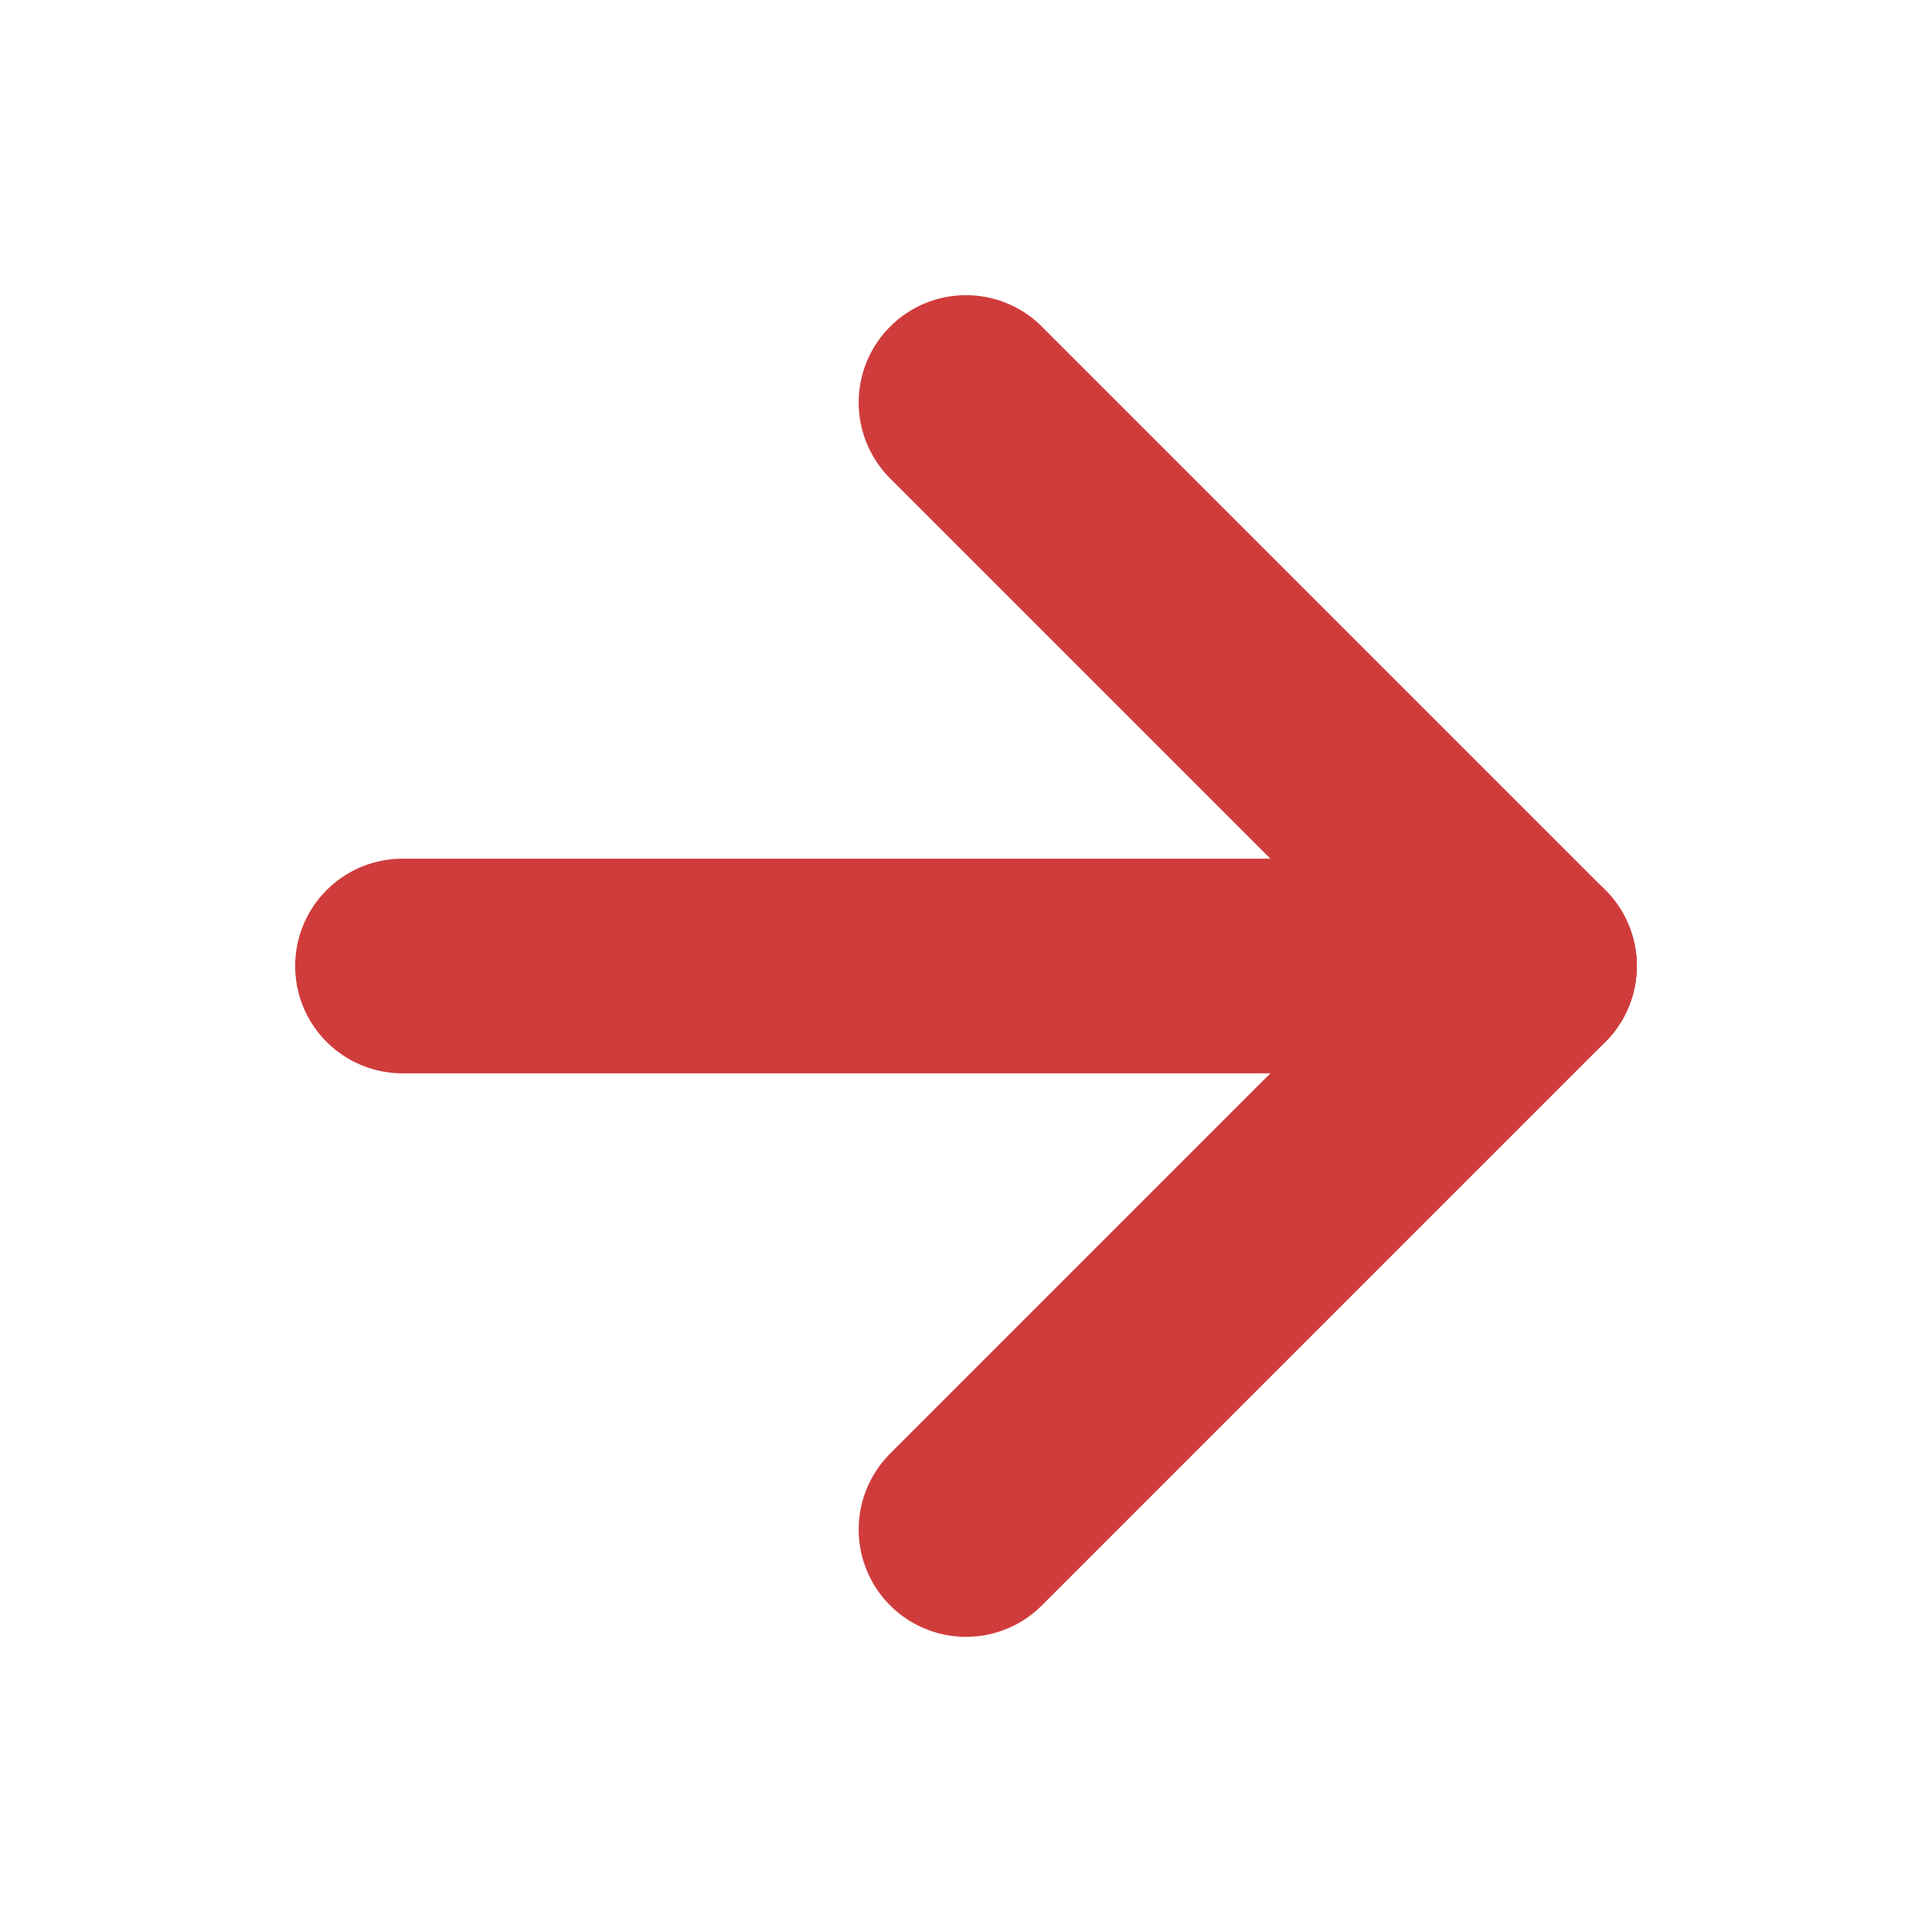
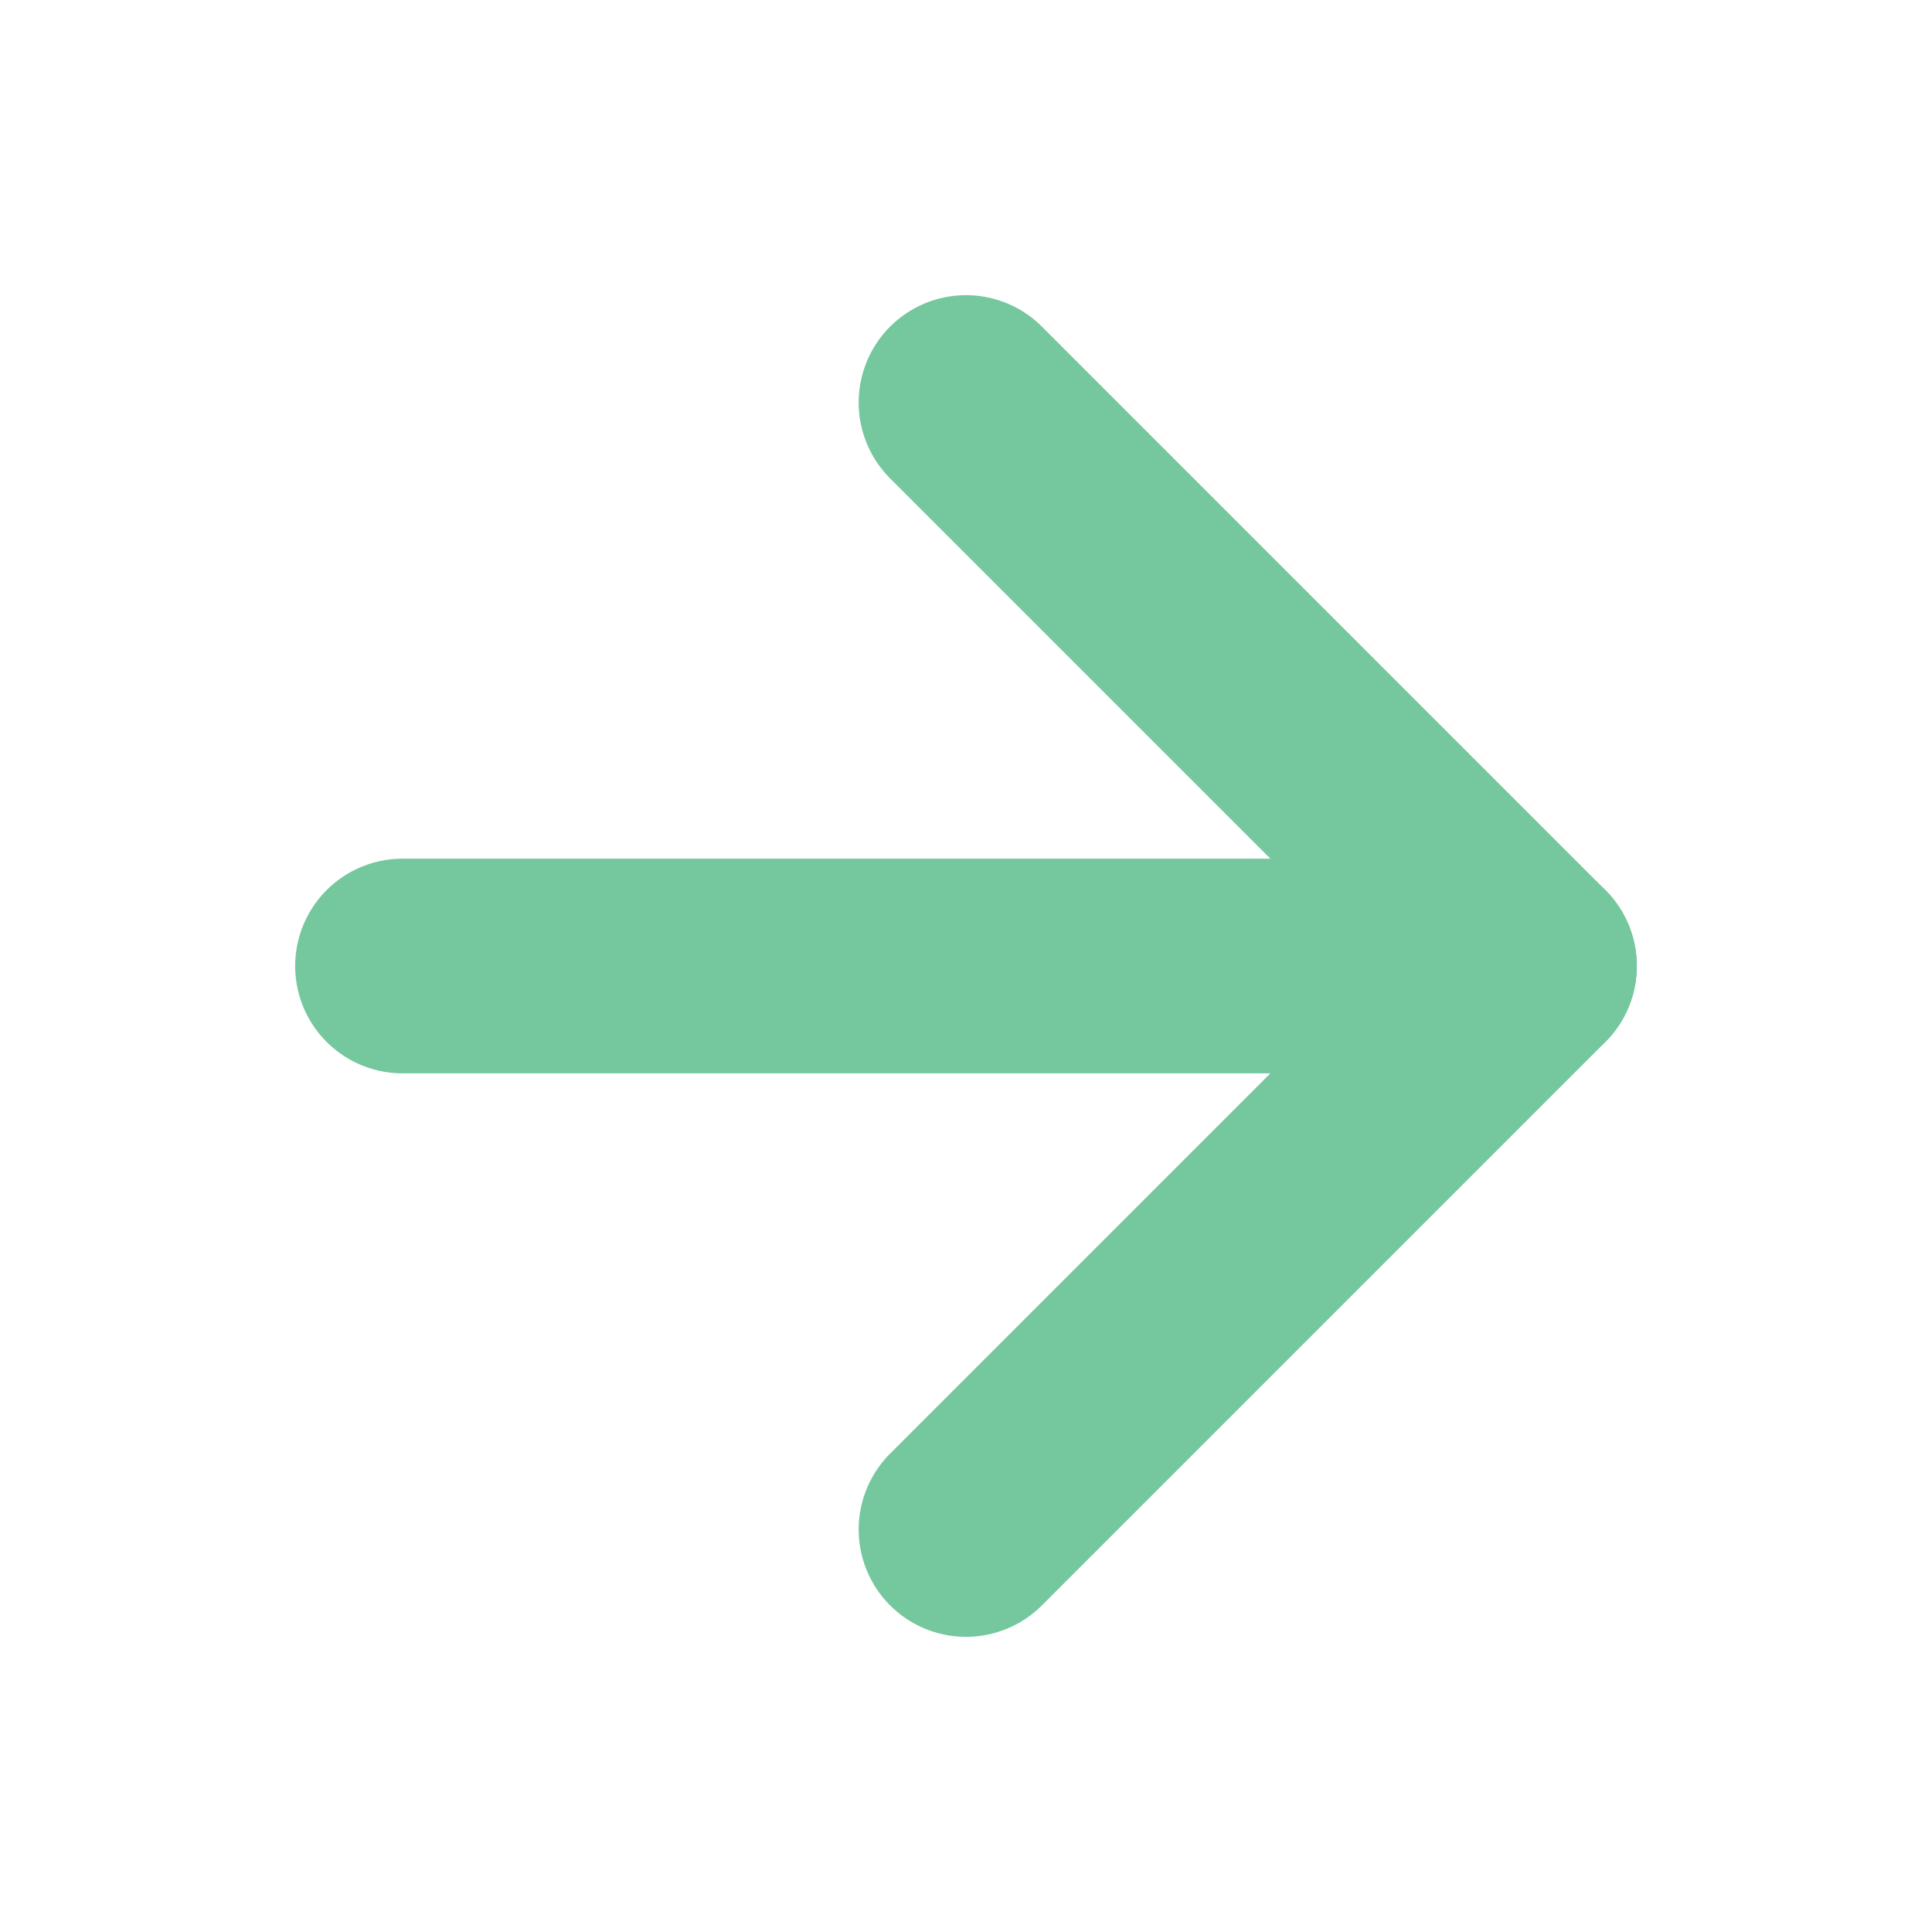
<svg xmlns="http://www.w3.org/2000/svg" width="18" height="18" viewBox="0 0 18 18" fill="none">
-   <path d="M3.75 9H14.25" stroke="#D03C3C" stroke-width="2" stroke-linecap="round" stroke-linejoin="round" />
-   <path d="M9 3.75L14.25 9L9 14.25" stroke="#D03C3C" stroke-width="2" stroke-linecap="round" stroke-linejoin="round" />
+   <path d="M3.75 9H14.25" stroke="#75c79e" stroke-width="2" stroke-linecap="round" stroke-linejoin="round" />
+   <path d="M9 3.75L14.25 9L9 14.25" stroke="#75c79e" stroke-width="2" stroke-linecap="round" stroke-linejoin="round" />
</svg>
